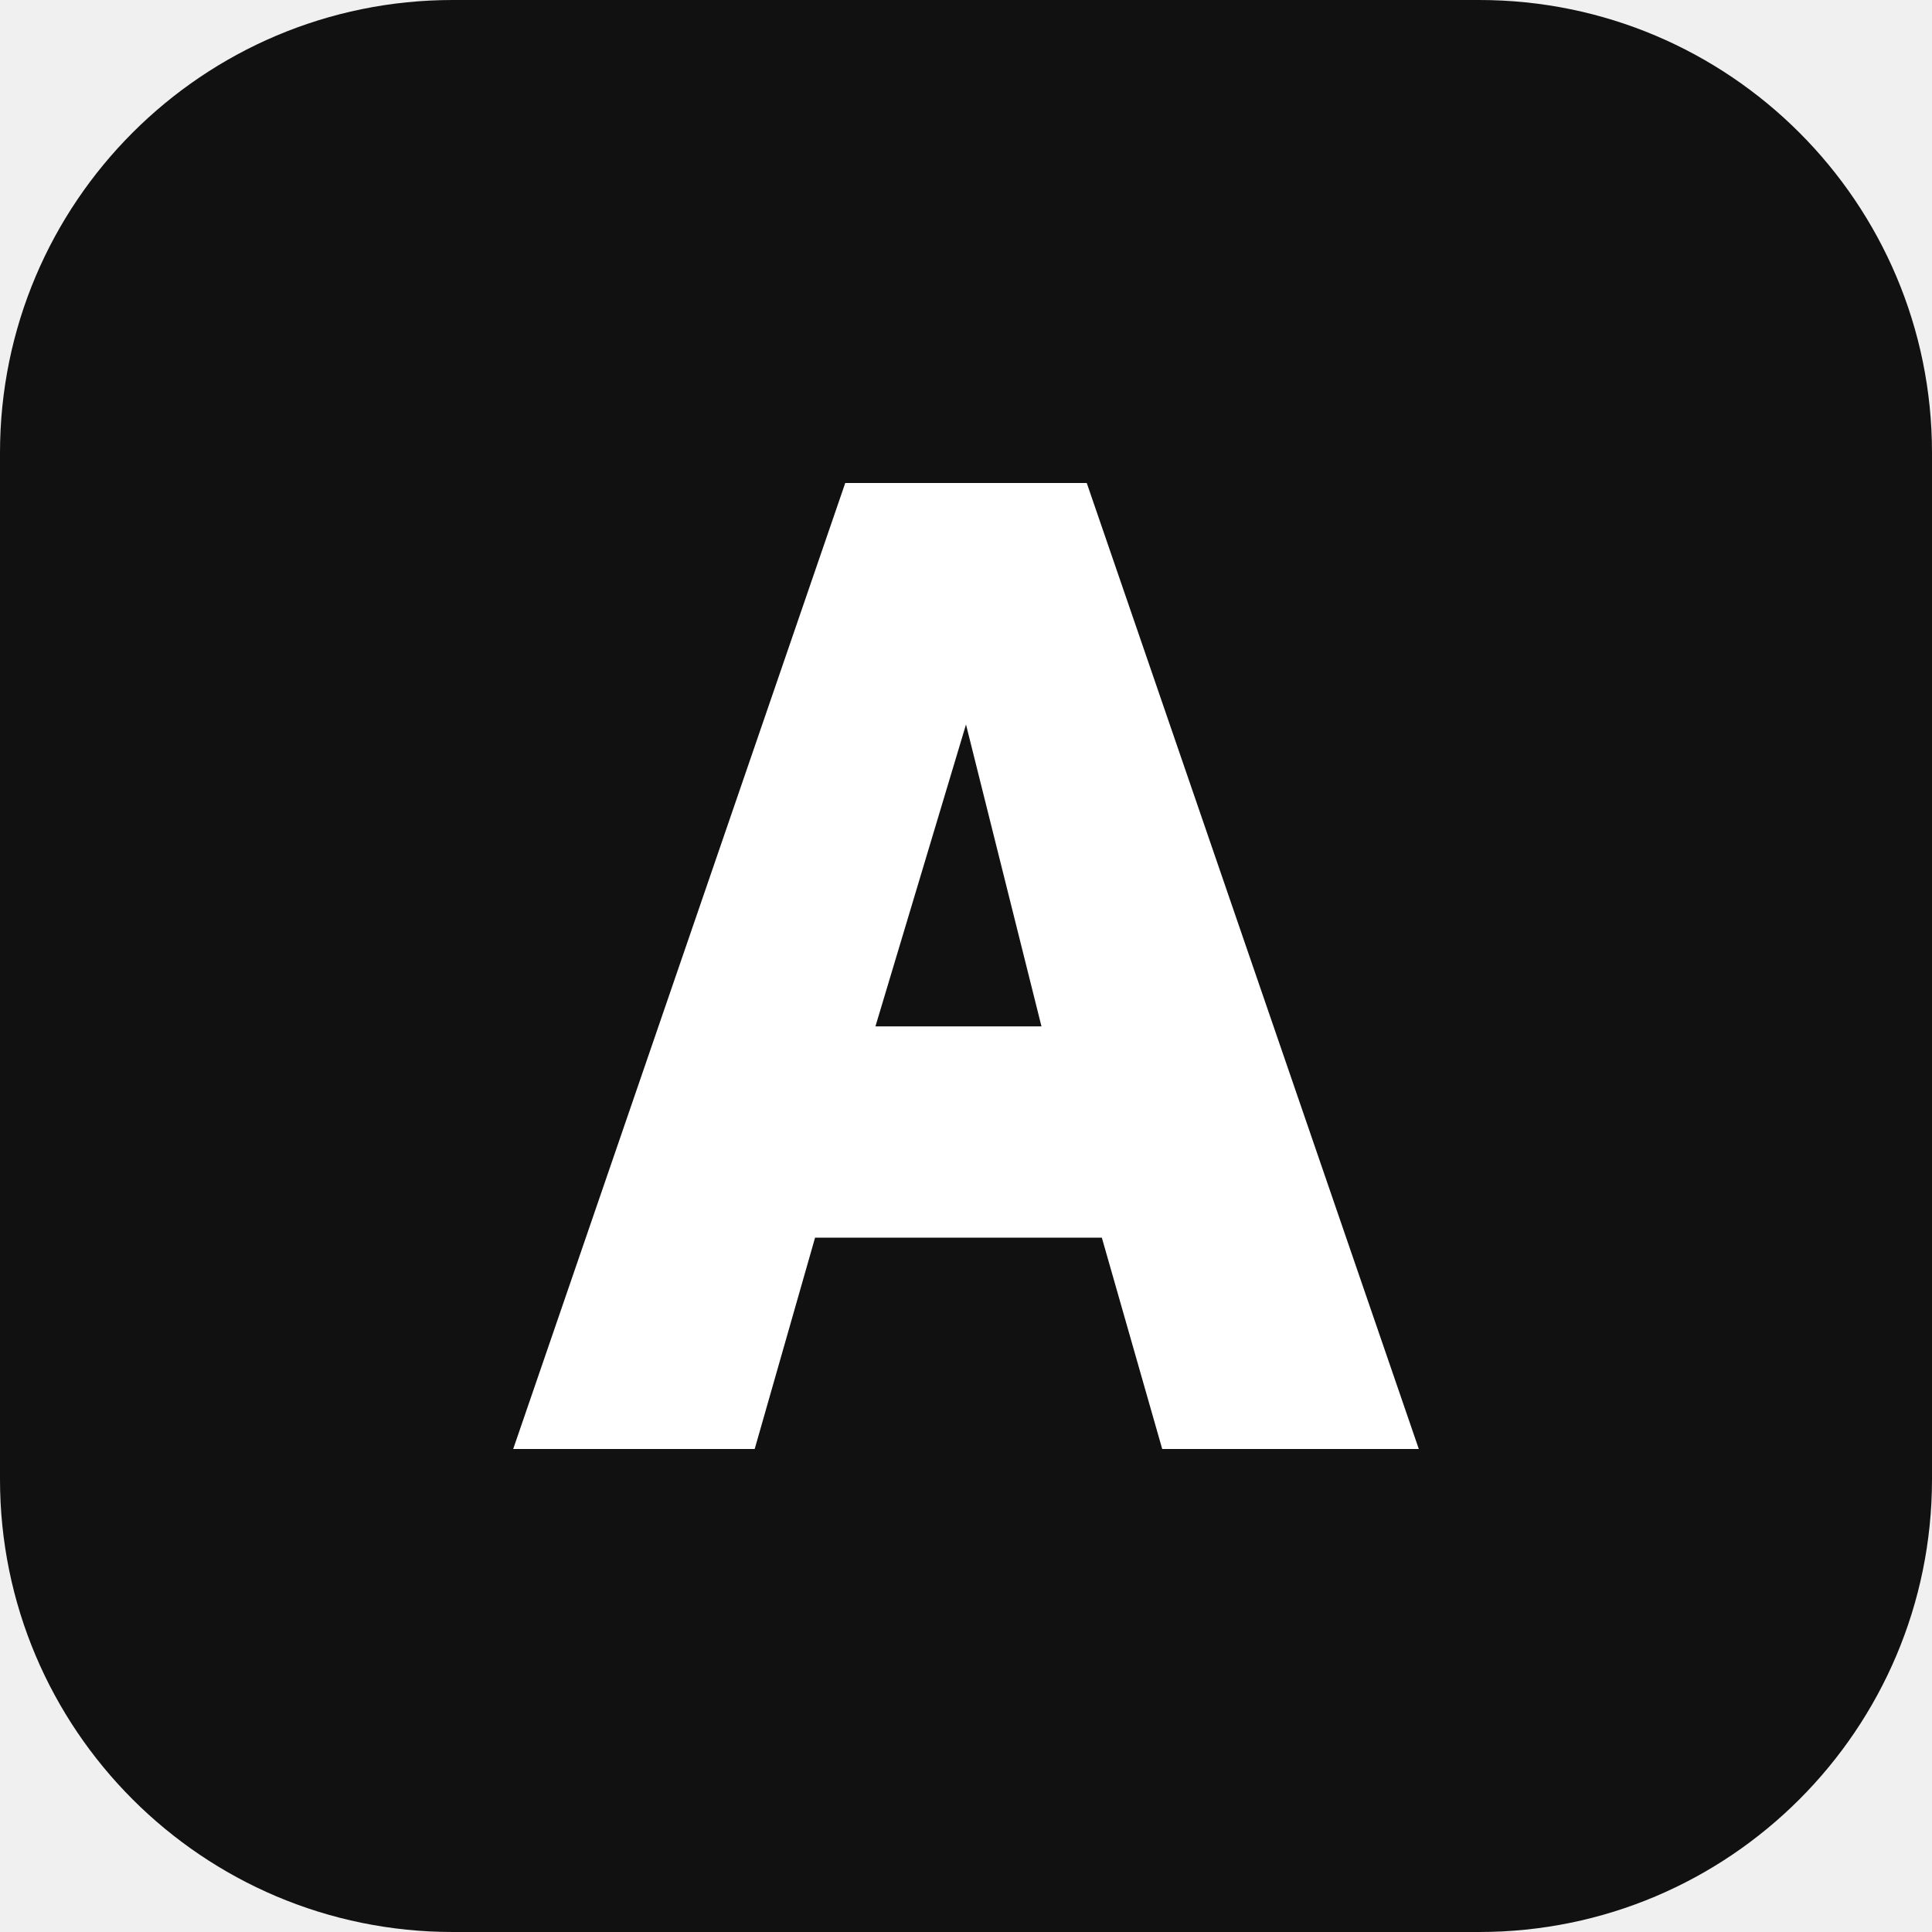
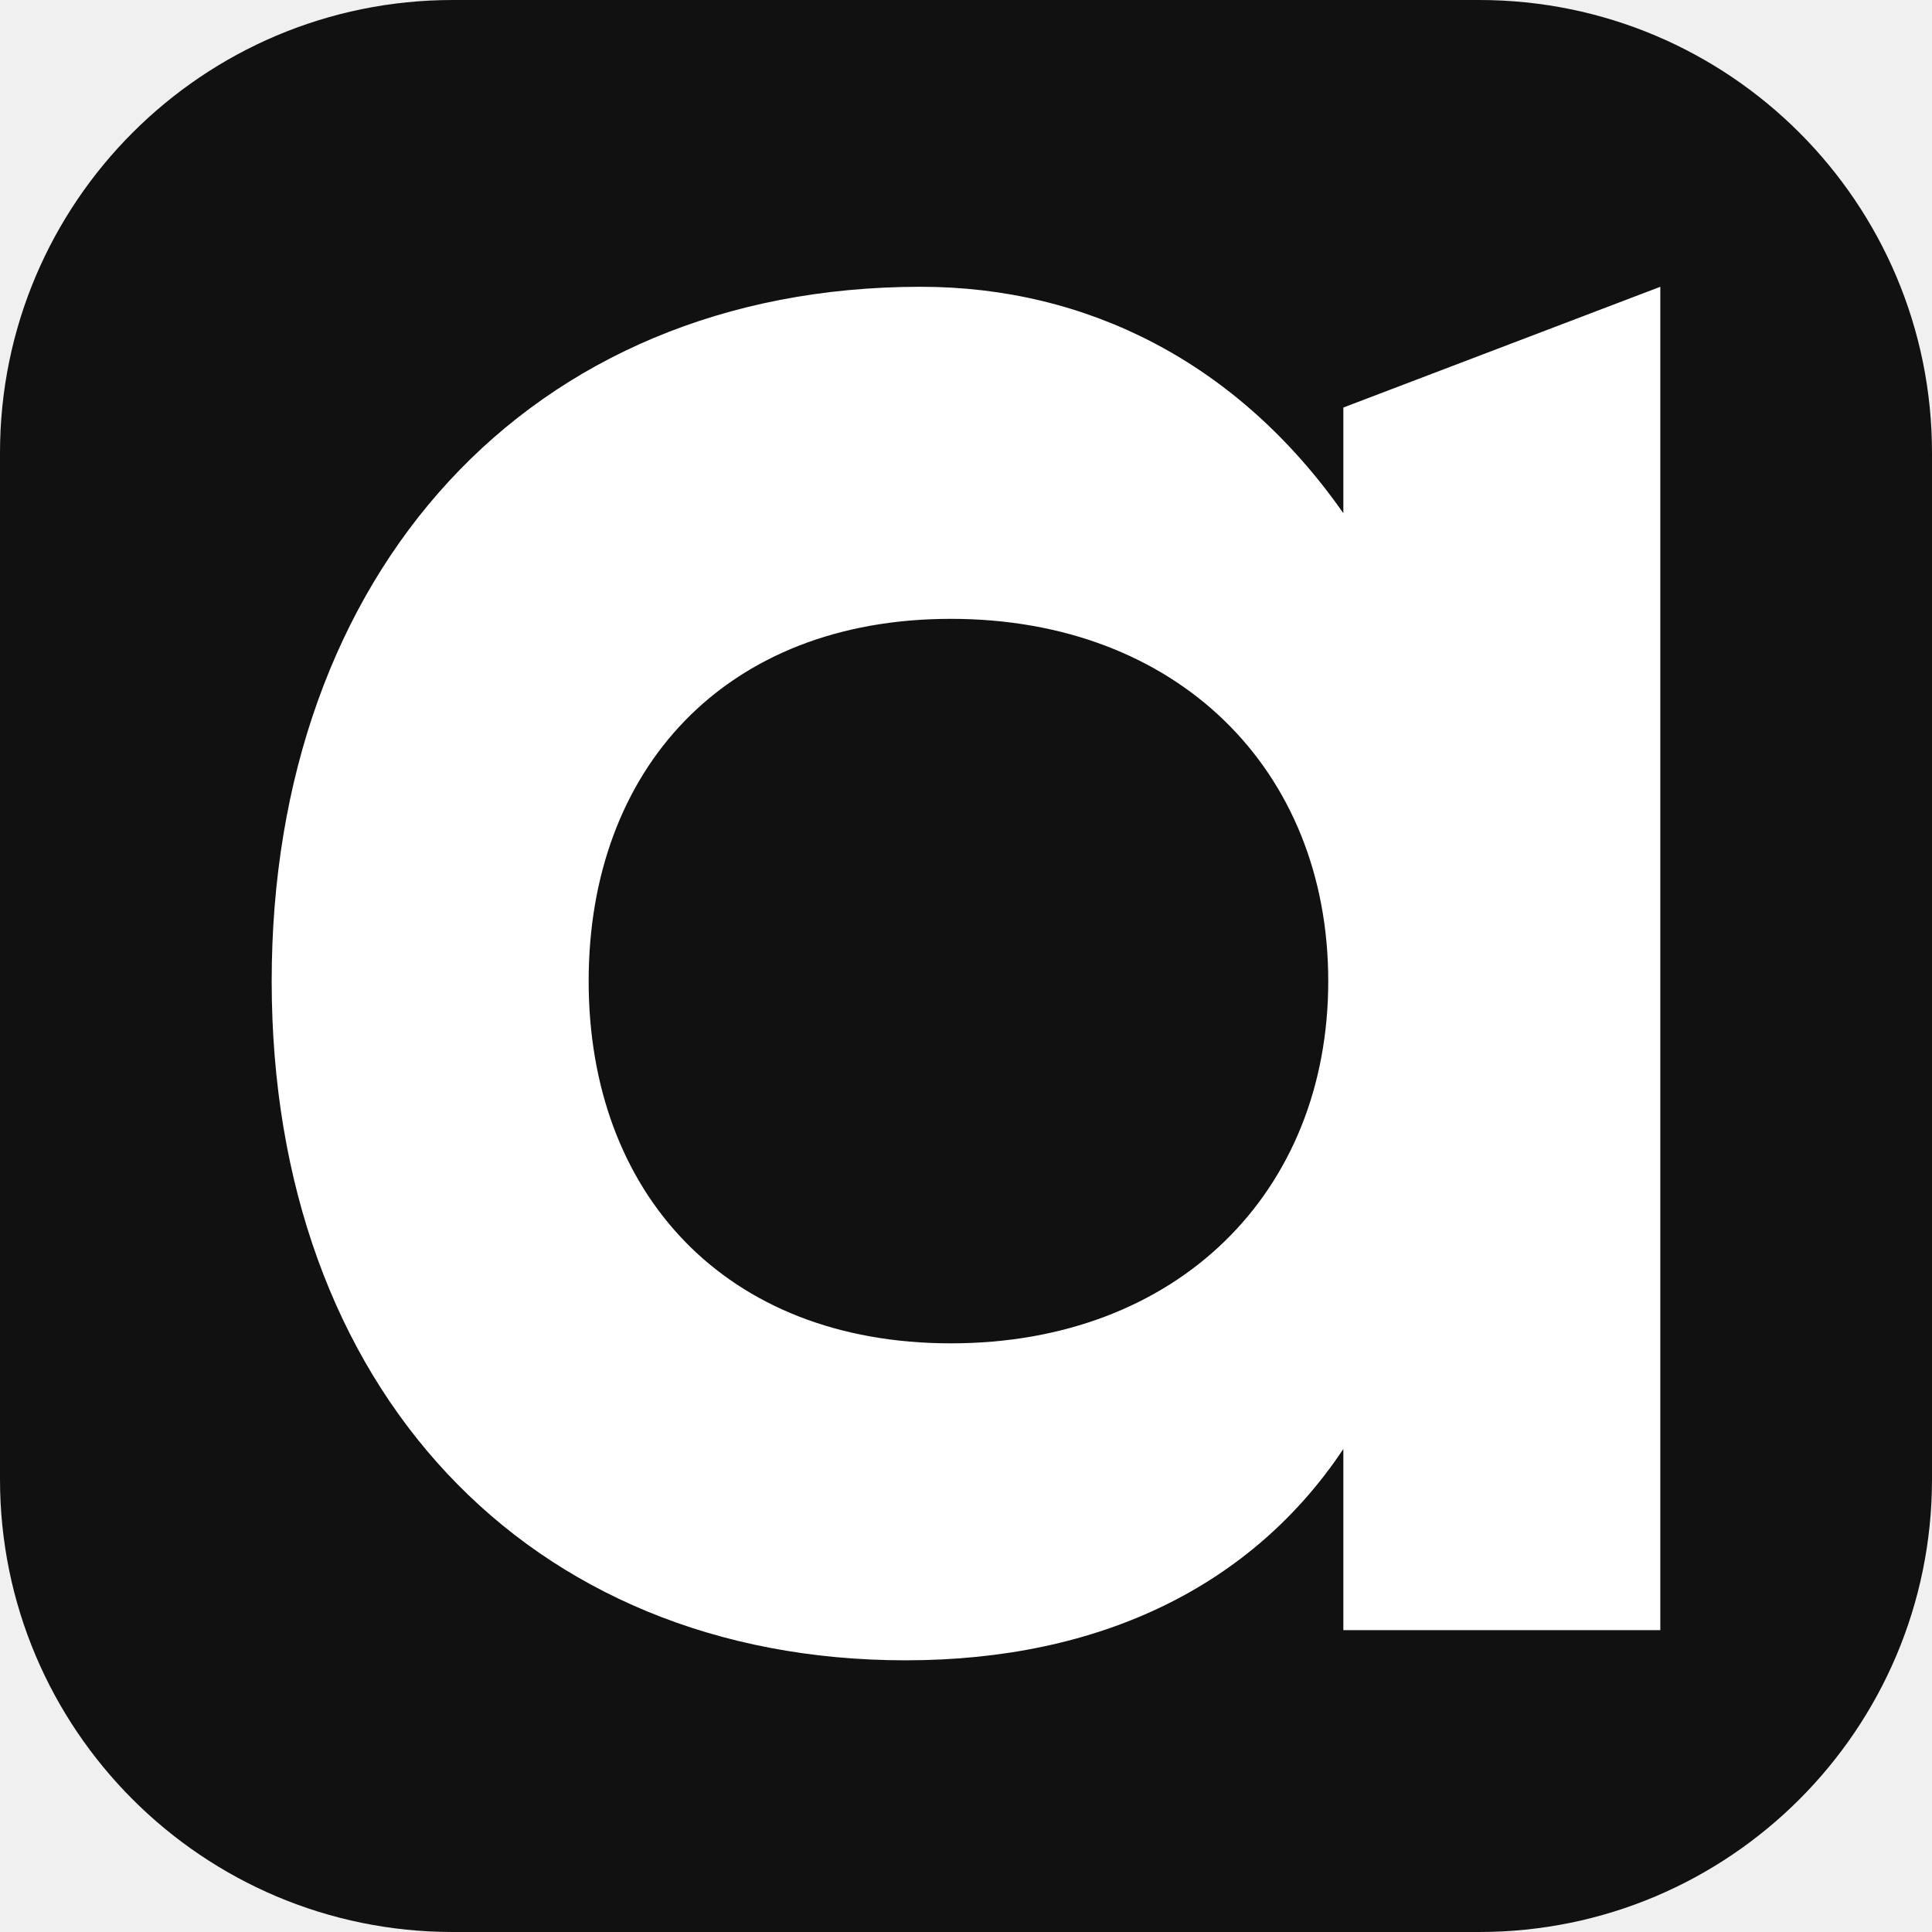
- <svg xmlns="http://www.w3.org/2000/svg" width="128" height="128" viewBox="0 0 128 128" role="img" aria-label="Animuse">
-   <rect width="128" height="128" rx="30" fill="#111" />
-   <path d="M34 96 56 32h16l22 64H77l-4-14H54l-4 14Zm24-28h11l-5-20Z" fill="white" fill-rule="evenodd" />
+ <svg xmlns="http://www.w3.org/2000/svg" width="128" height="128" viewBox="0 0 128 128" role="img" aria-labelledby="title description">
+   <rect width="128" height="128" rx="30" fill="#111111" />
+   <path fill="#ffffff" fill-rule="evenodd" d="M61 19C35 19 18 38 18 65C18 92 35 110 60 110C73 110 83 105 89 96V108H110V19L89 27V34C82 24 72 19 61 19ZM63 41C78 41 88 51 88 65C88 79 78 89 63 89C48 89 39 79 39 65C39 51 48 41 63 41Z" />
</svg>
